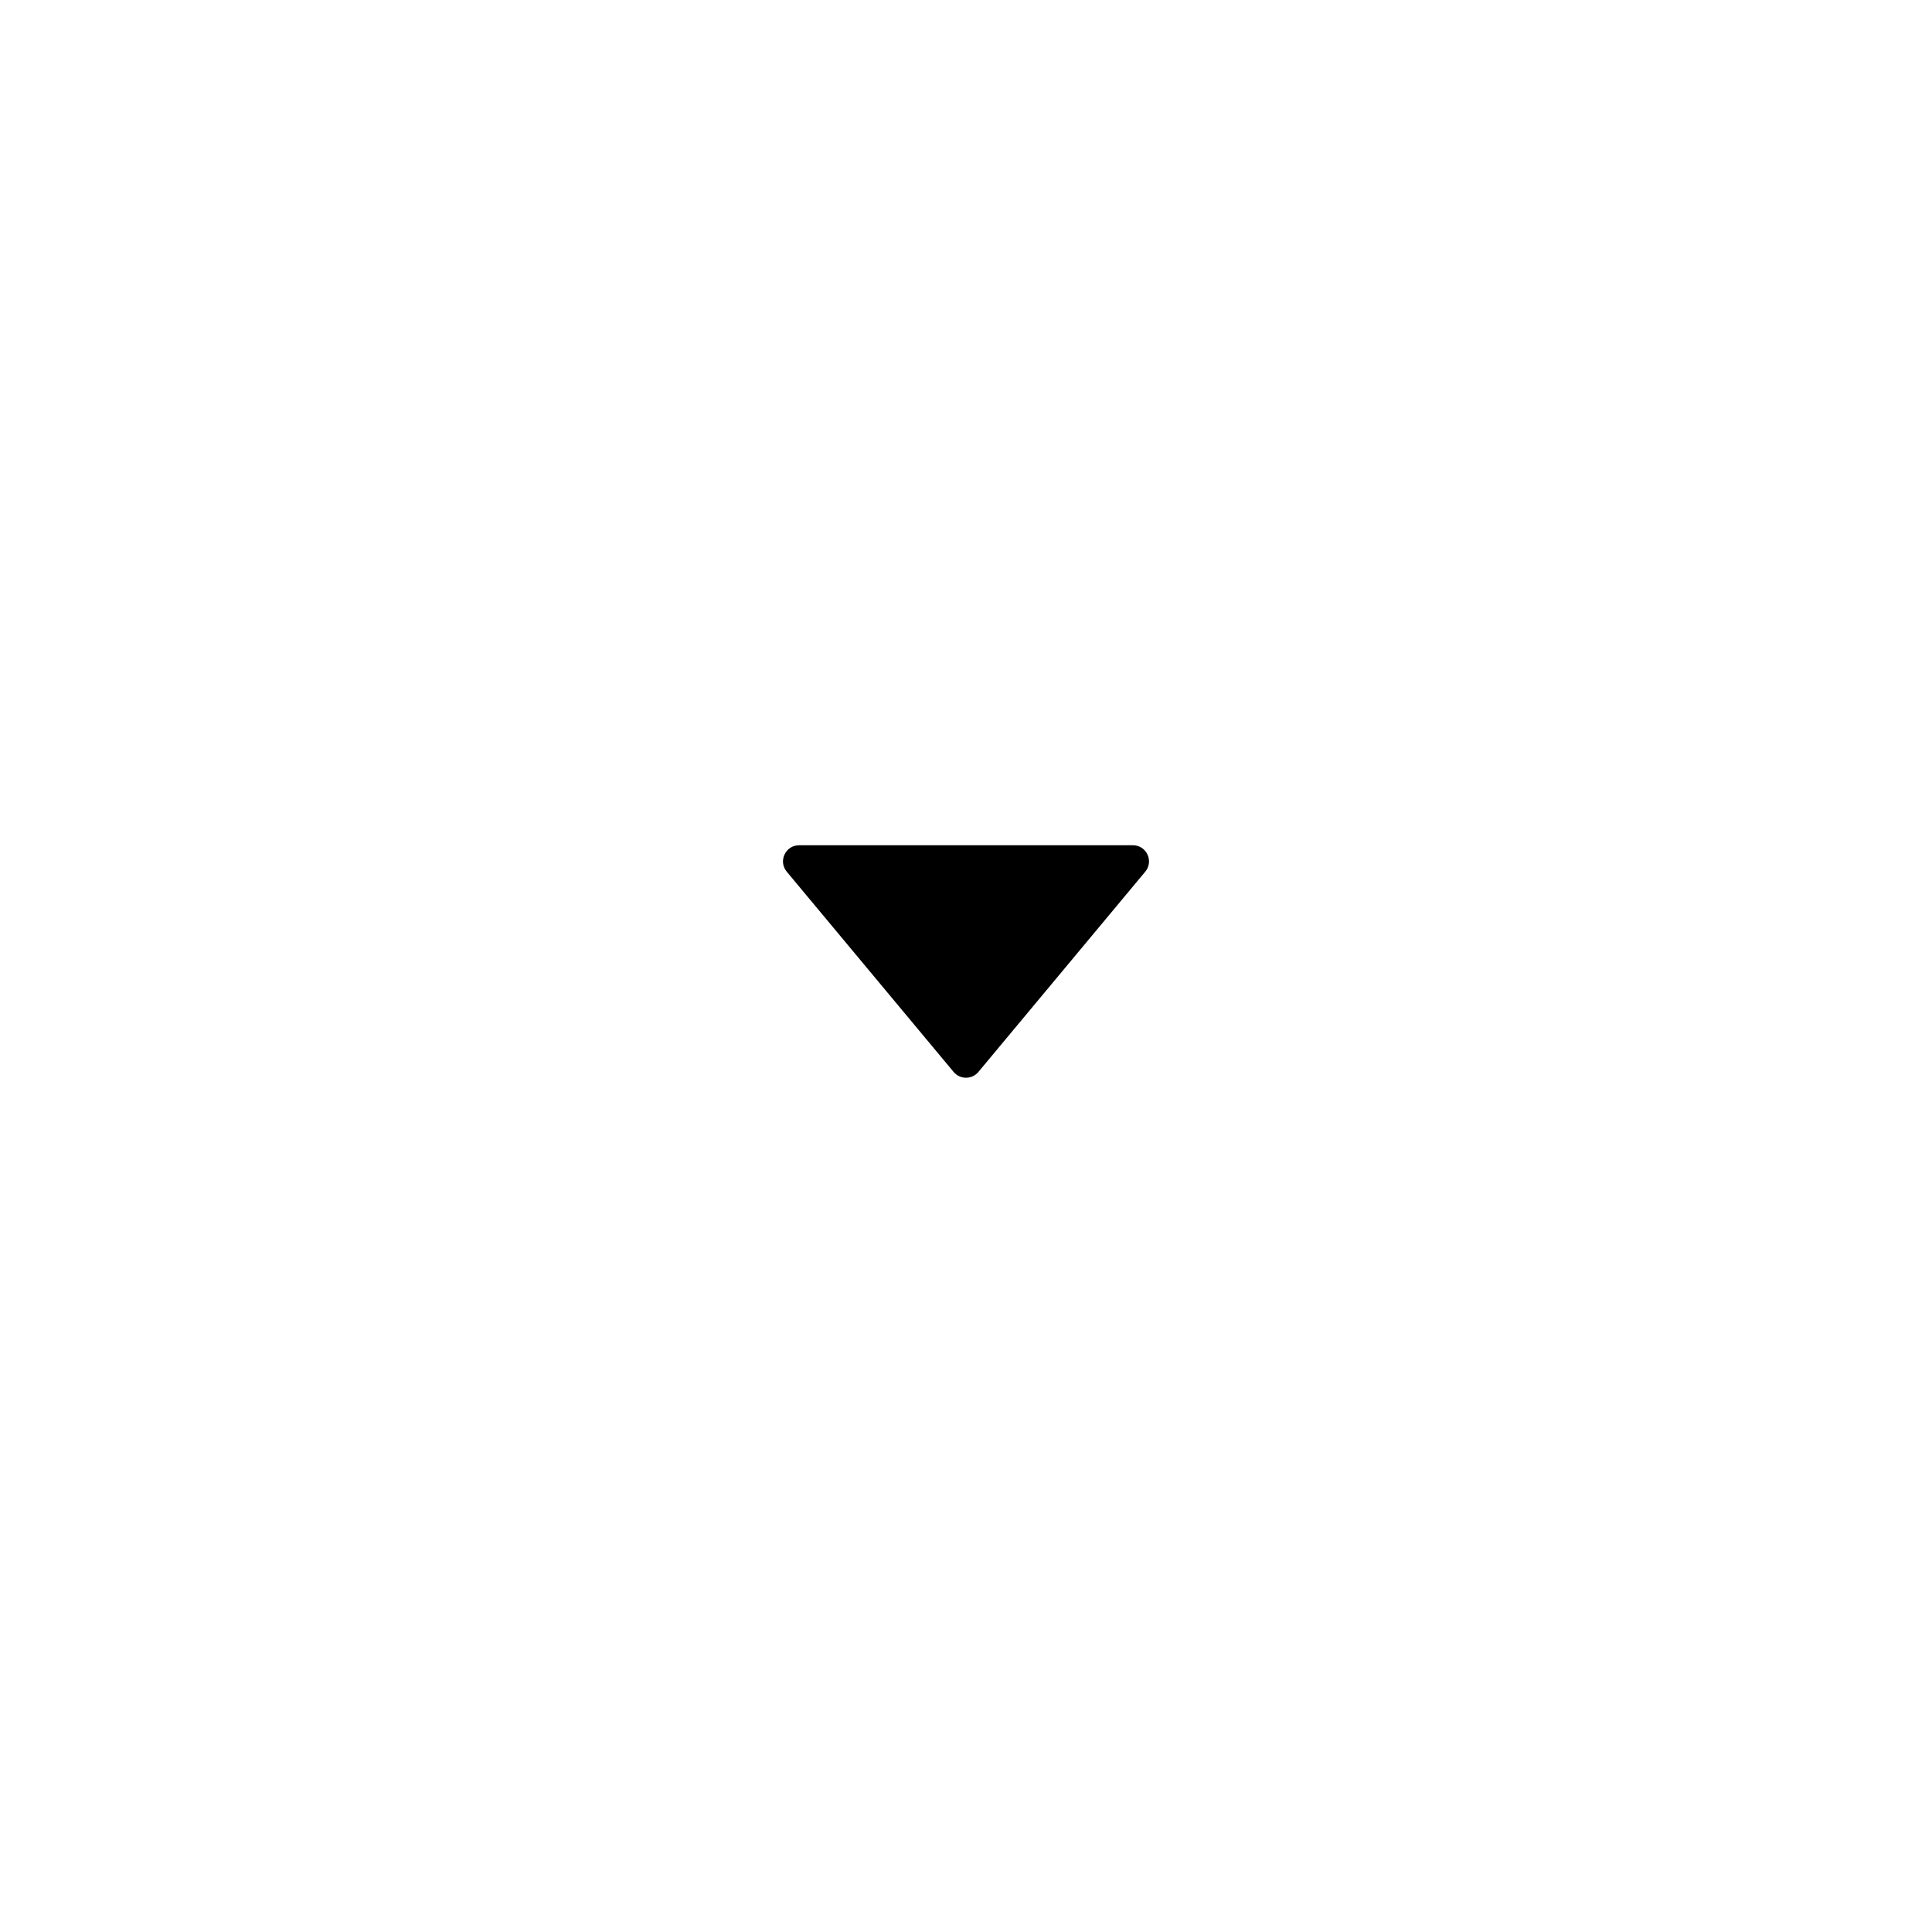
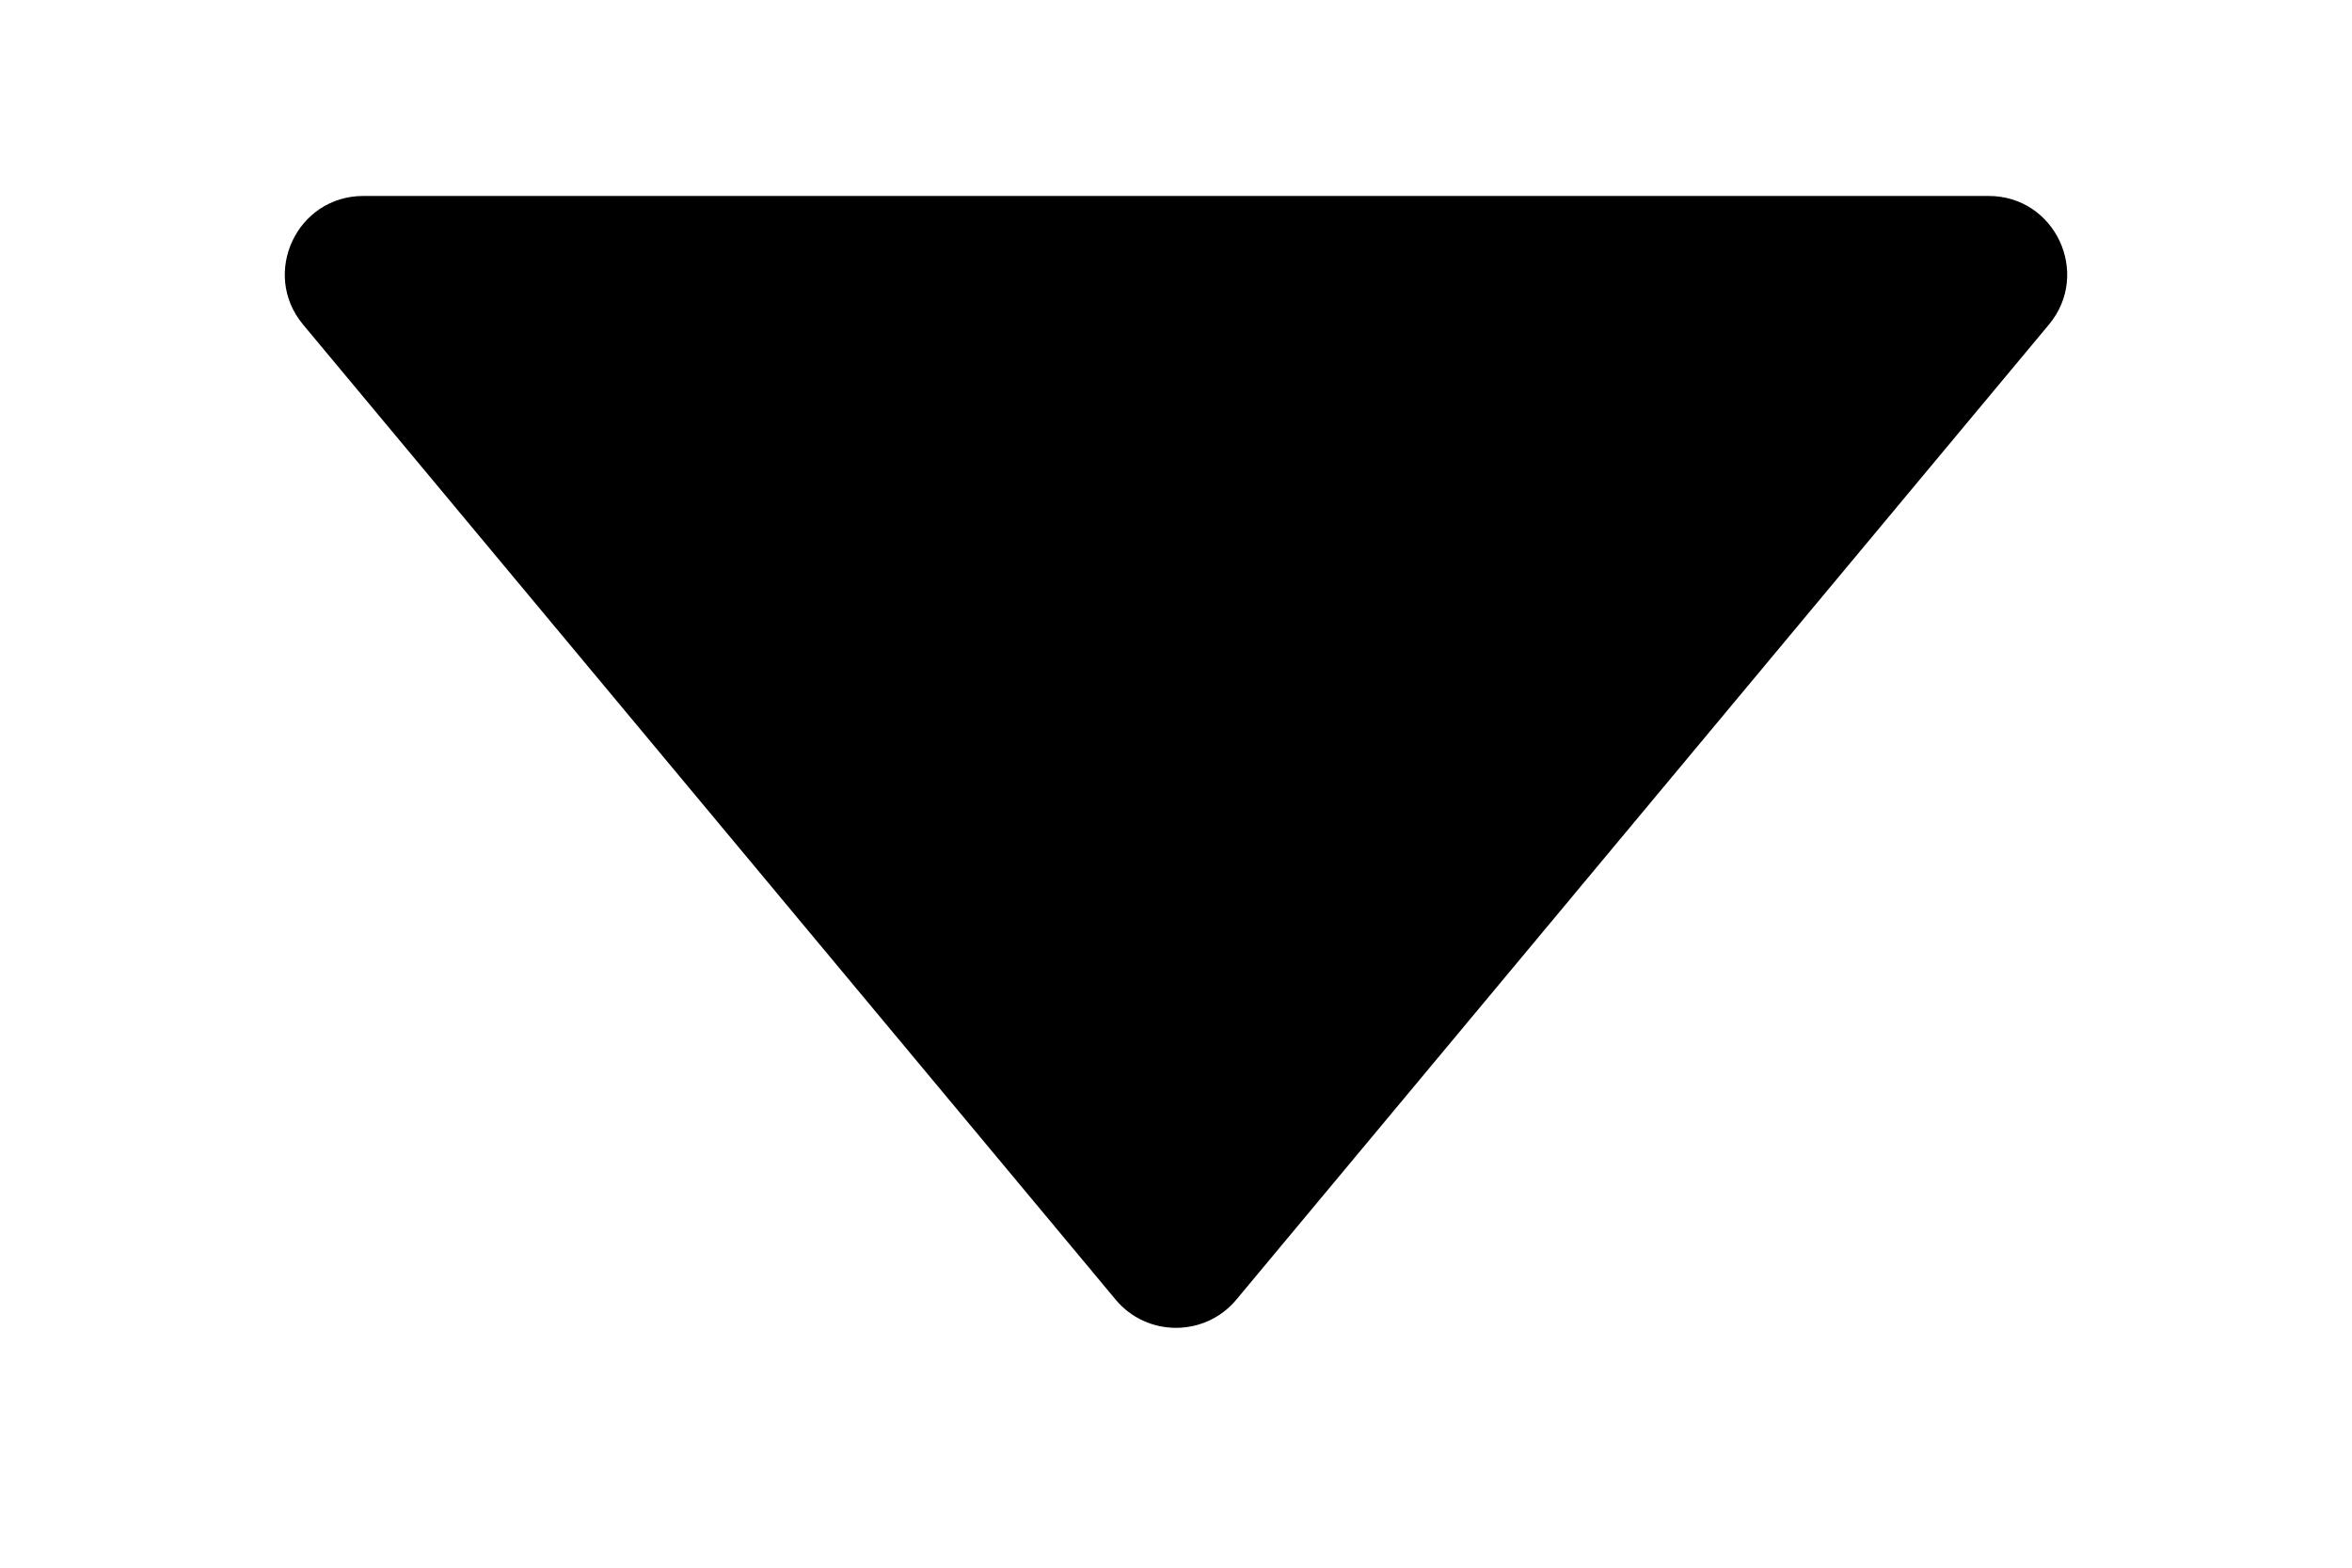
- <svg xmlns="http://www.w3.org/2000/svg" width="24" height="24" viewBox="0 0 24 24" fill="none">
-   <path d="M11.846 13.316C11.926 13.412 12.074 13.412 12.154 13.316L14.227 10.828C14.335 10.698 14.243 10.5 14.073 10.5L9.927 10.5C9.757 10.5 9.665 10.698 9.773 10.828L11.846 13.316Z" fill="black" />
+ <svg xmlns="http://www.w3.org/2000/svg" width="6px" height="4px" viewBox="0 0 6 4" version="1.1">
+   <g id="Page-1" stroke="none" stroke-width="1" fill="none" fill-rule="evenodd">
+     <g id="A0" transform="translate(-801, -1451)" fill="#000000" fill-rule="nonzero">
+       <g id="caret-down-small" transform="translate(801, 1451)">
+         <path d="M2.846,3.316 C2.926,3.412 3.074,3.412 3.154,3.316 L5.227,0.828 C5.335,0.698 5.243,0.5 5.073,0.5 L0.927,0.5 C0.757,0.5 0.665,0.698 0.773,0.828 L2.846,3.316 Z" id="Path" />
+       </g>
+     </g>
+   </g>
</svg>
